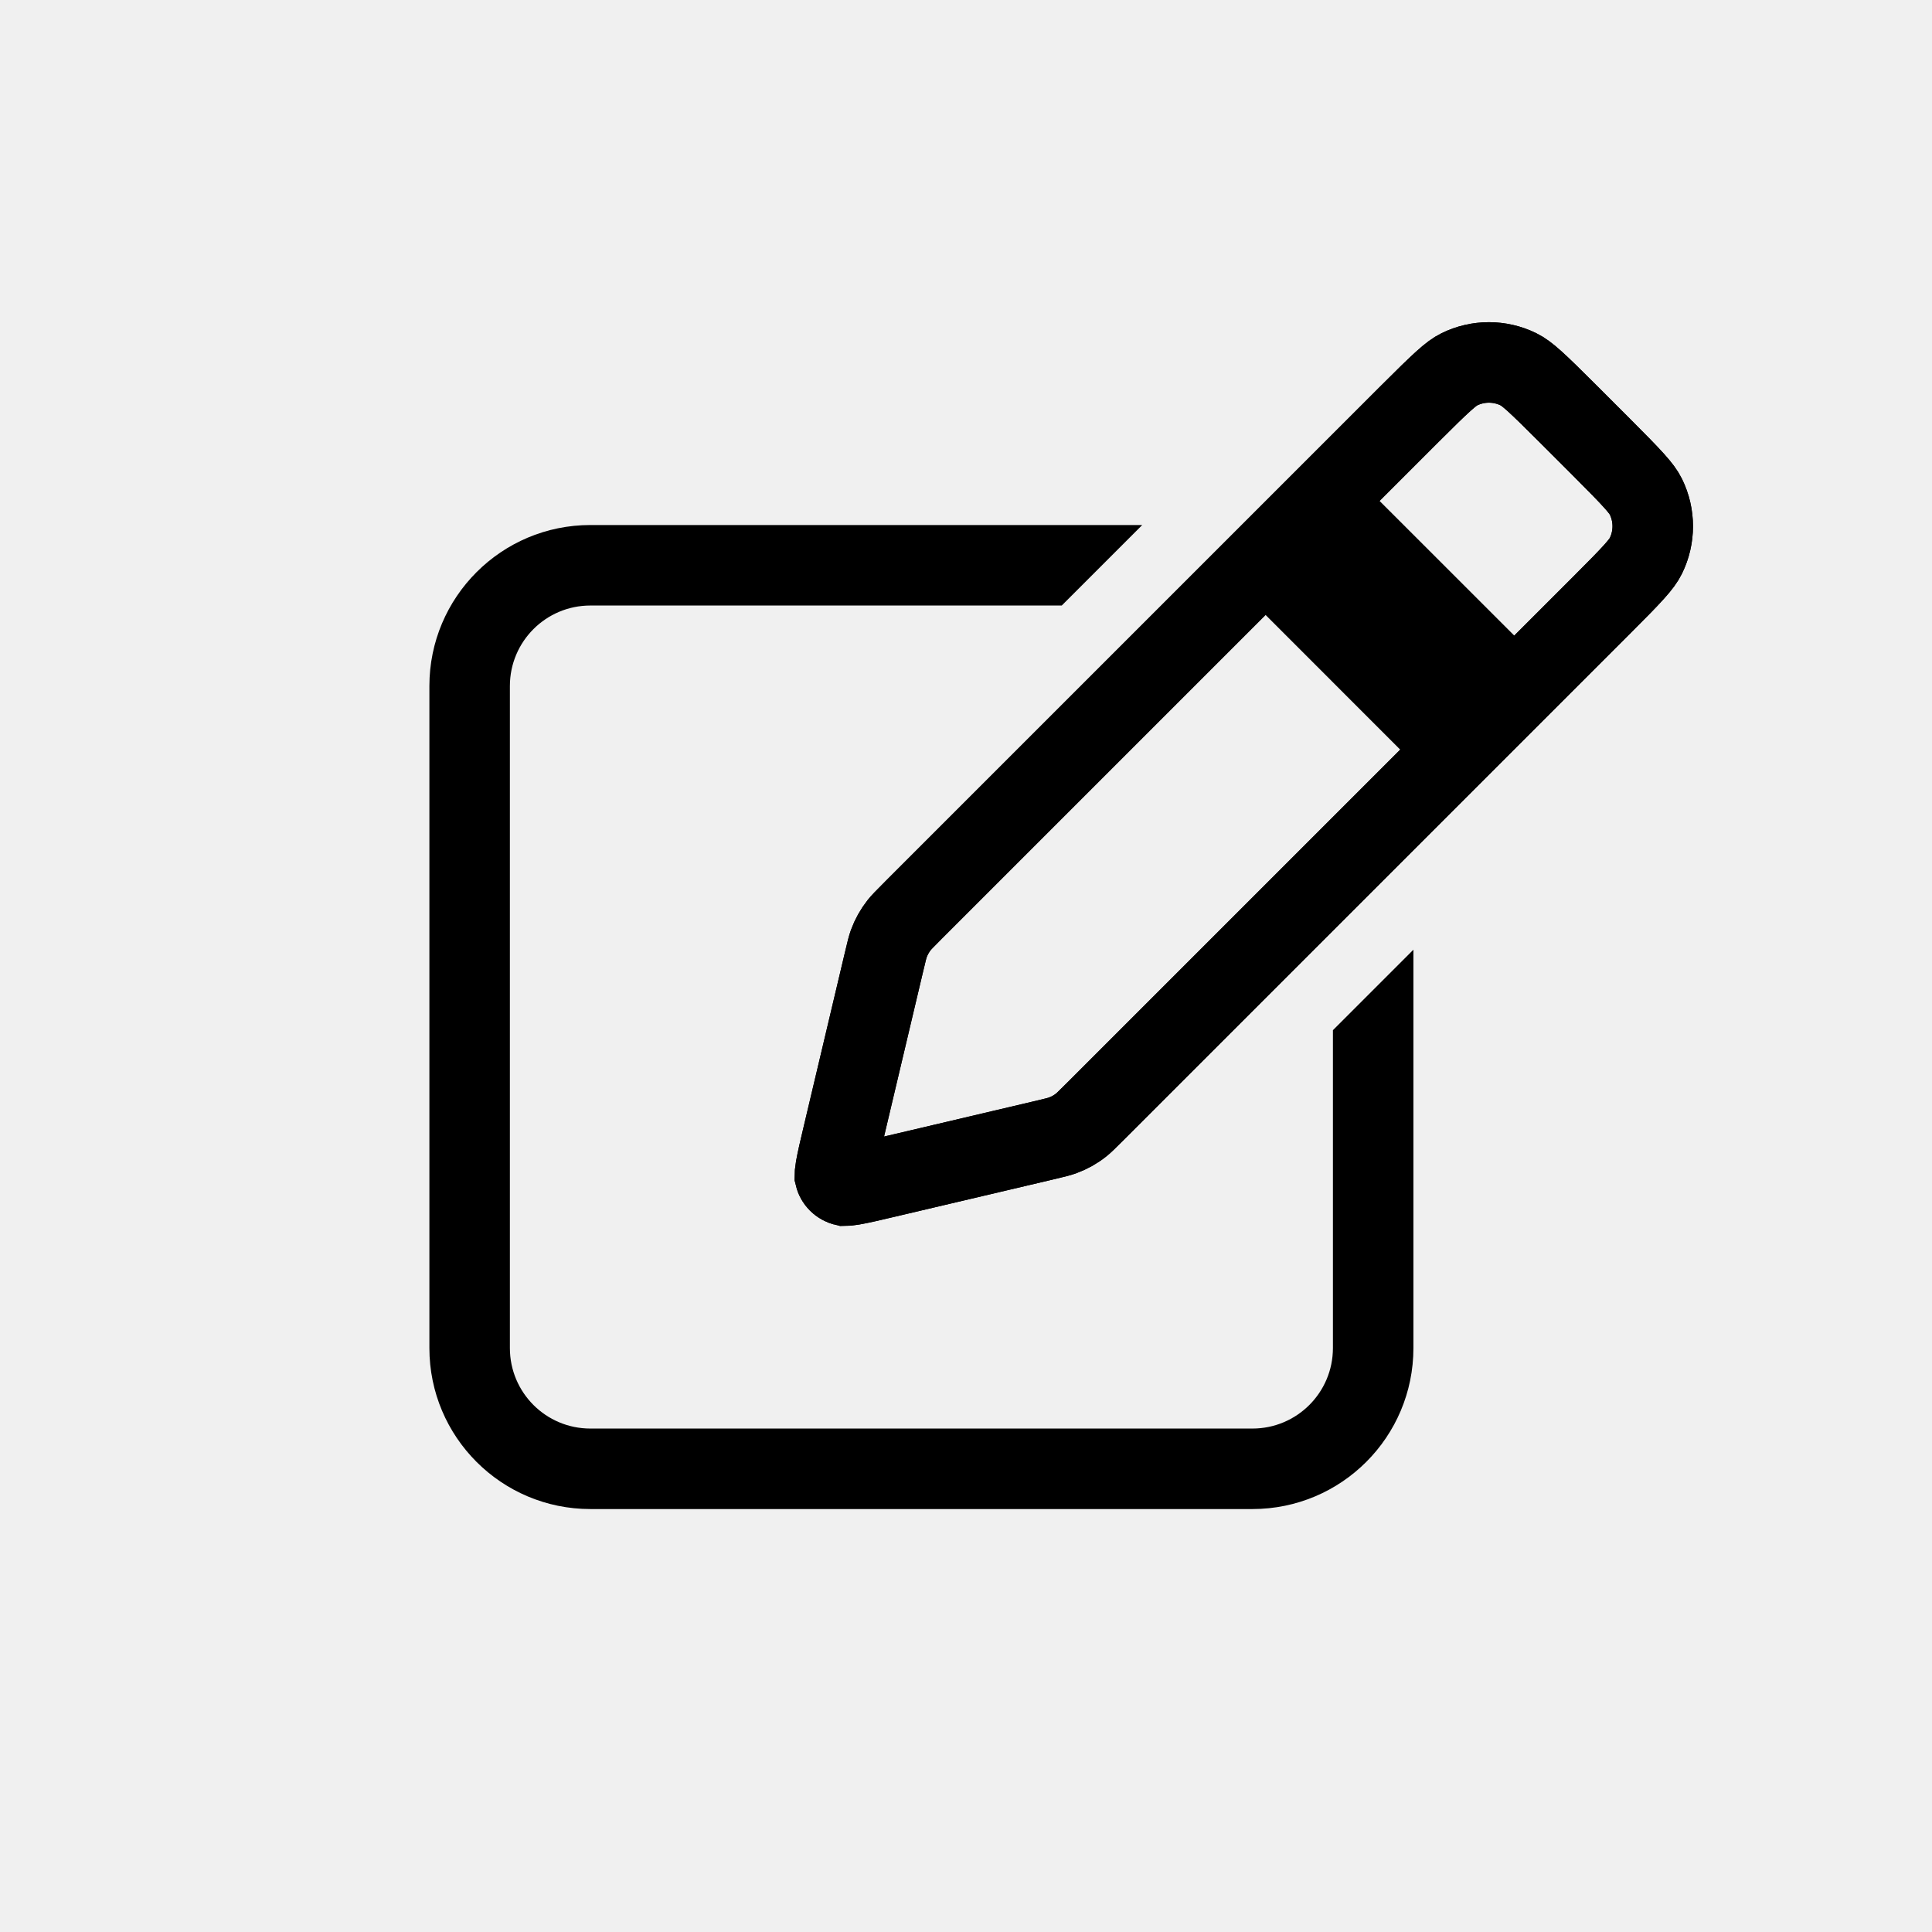
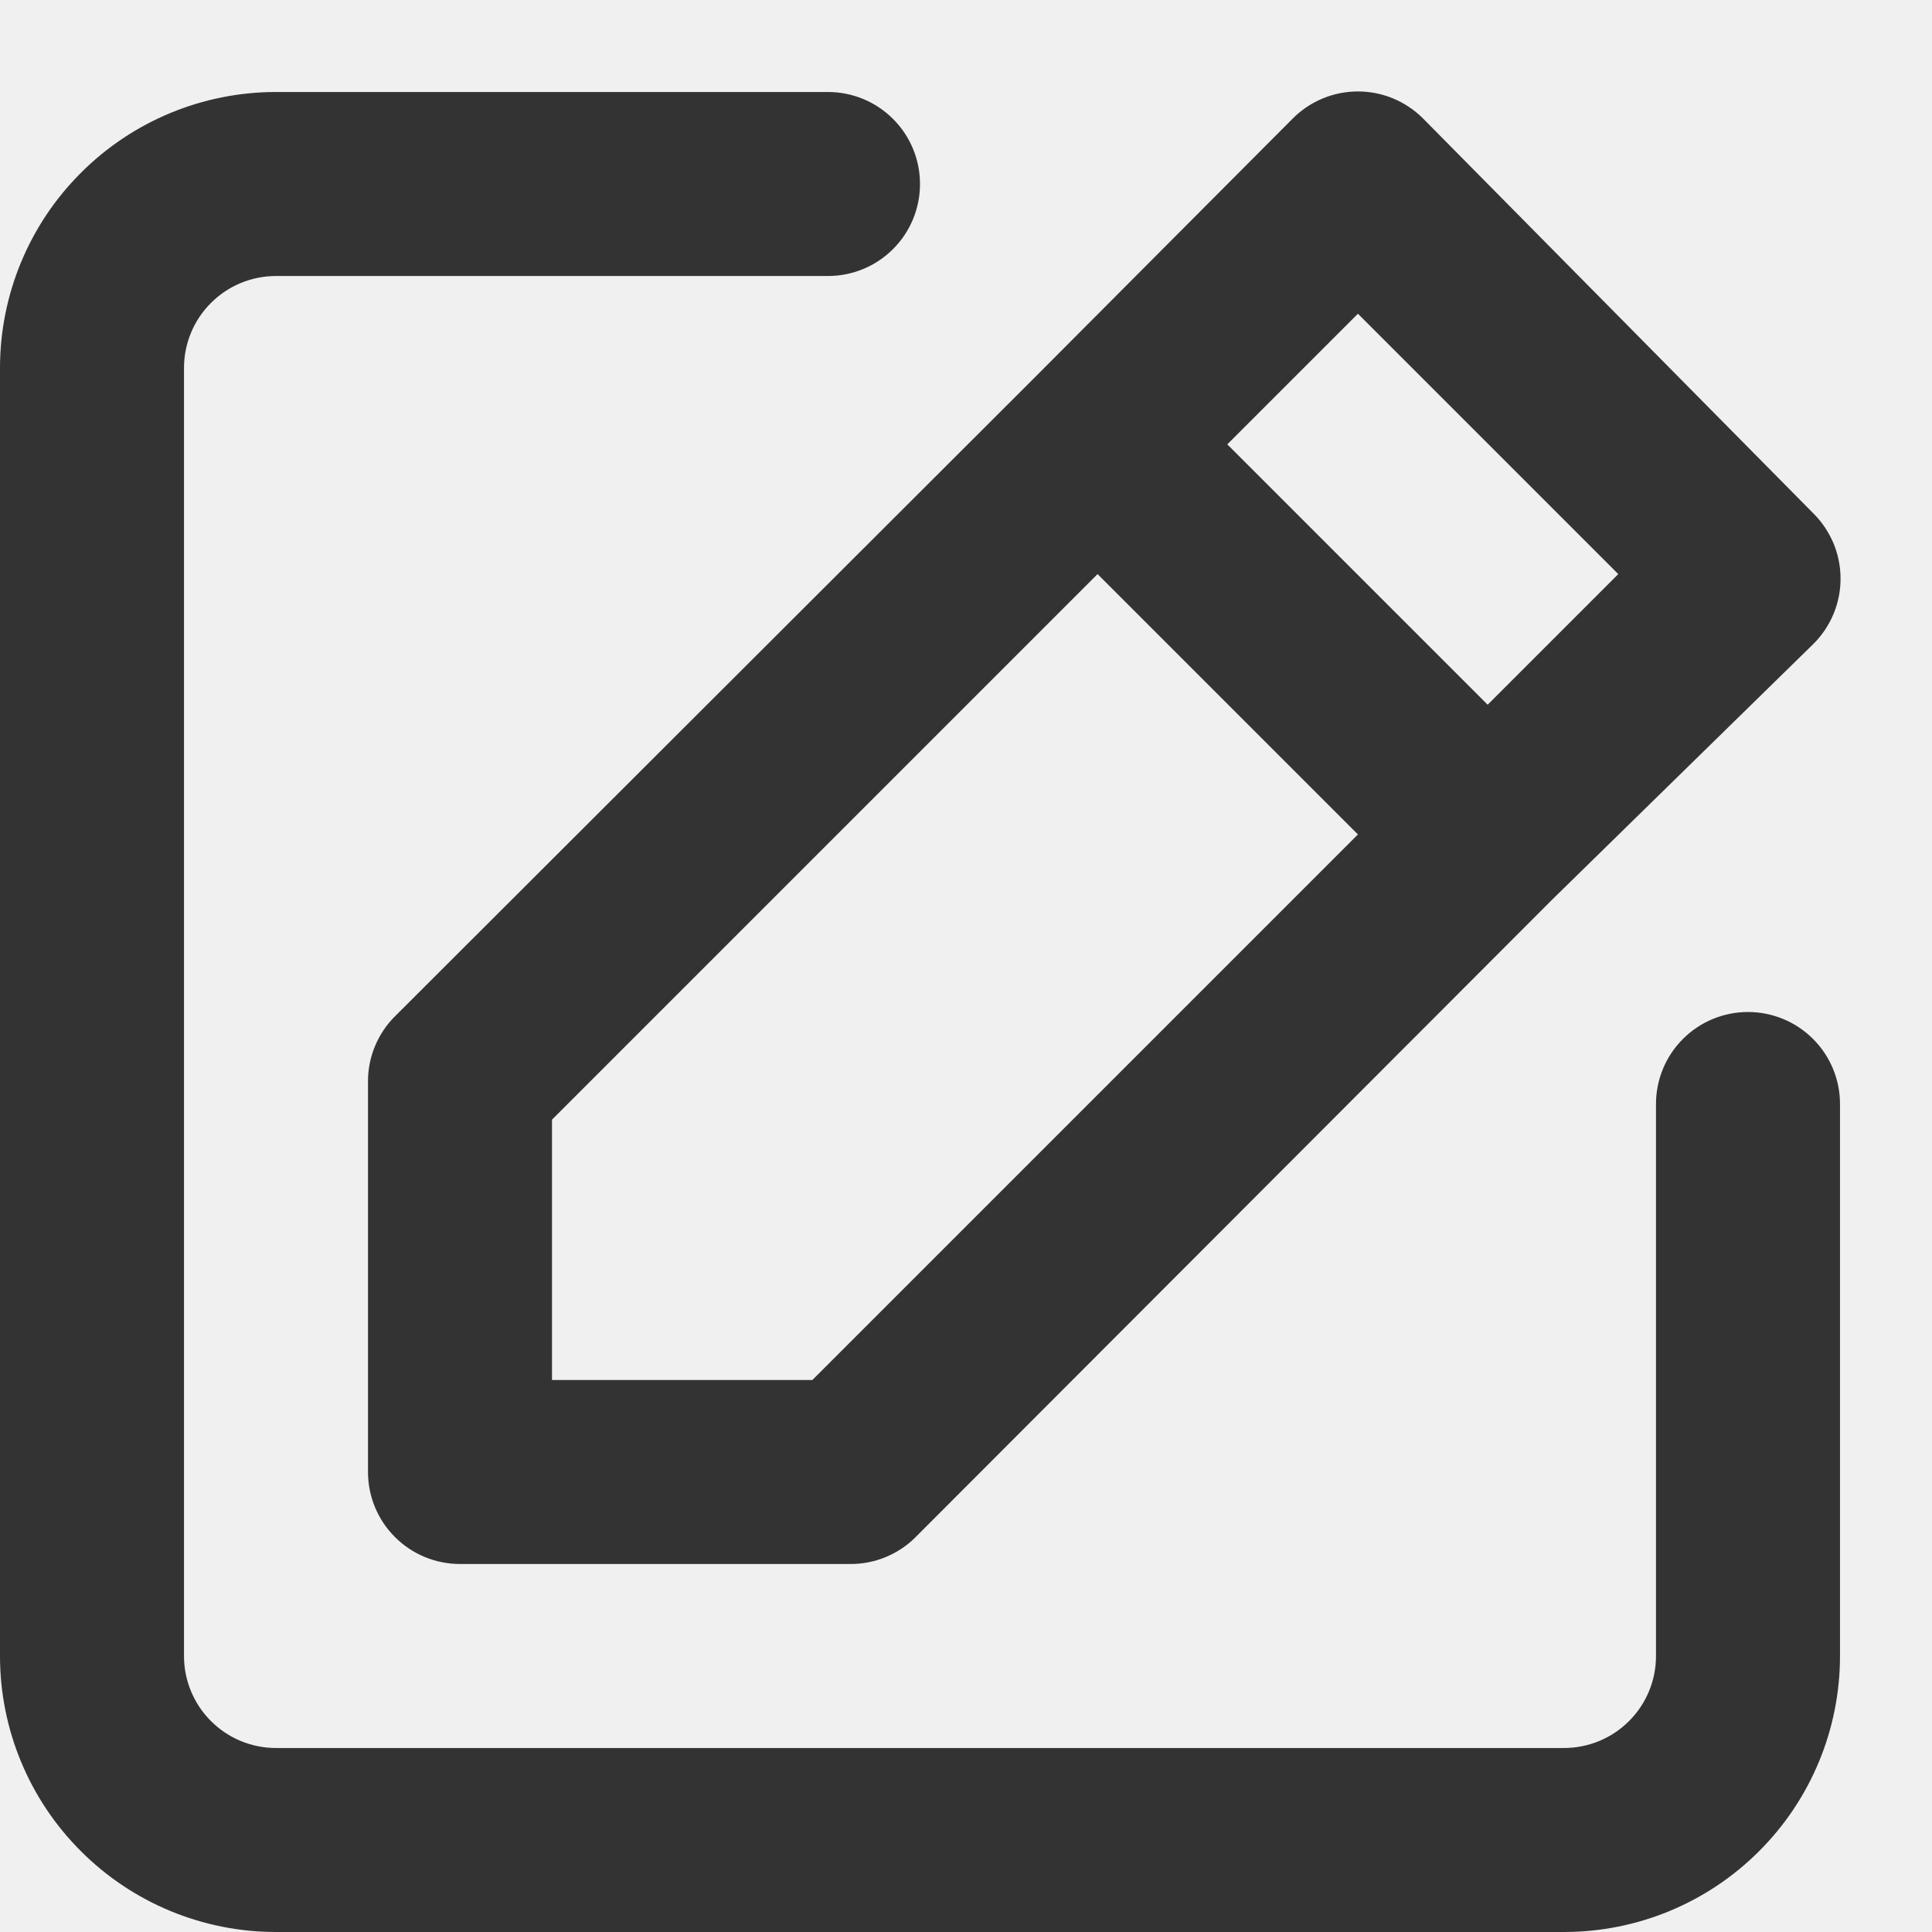
- <svg xmlns="http://www.w3.org/2000/svg" width="36" height="36" viewBox="0 0 36 36" fill="none">
-   <g clip-path="url(#clip0_1_2)">
-     <path d="M23.594 10.406L26.653 13.466L27.116 13.929L28.177 12.868L27.714 12.405L24.654 9.346L23.594 10.406ZM29.222 7.714L29.836 8.328C30.433 8.925 30.591 9.098 30.669 9.256C30.839 9.603 30.839 10.009 30.669 10.356C30.591 10.515 30.433 10.688 29.836 11.284L20.422 20.698C20.243 20.877 20.194 20.924 20.145 20.963C20.04 21.047 19.922 21.112 19.795 21.158C19.736 21.179 19.671 21.196 19.424 21.254L16.518 21.938C16.217 22.009 16.027 22.054 15.884 22.078C15.793 22.093 15.752 22.094 15.742 22.094C15.649 22.072 15.577 22 15.556 21.908C15.556 21.897 15.557 21.857 15.572 21.765C15.597 21.623 15.641 21.432 15.713 21.132L16.465 17.956C16.523 17.709 16.54 17.644 16.561 17.585C16.607 17.459 16.673 17.341 16.756 17.236C16.795 17.187 16.842 17.139 17.021 16.959L26.266 7.714C26.863 7.118 27.036 6.959 27.194 6.881C27.541 6.711 27.947 6.711 28.294 6.881C28.453 6.959 28.626 7.118 29.222 7.714Z" stroke="black" stroke-width="1.5" />
-     <path d="M23.594 10.406L26.653 13.466L27.116 13.929L28.177 12.868L27.714 12.405L24.654 9.346L23.594 10.406ZM29.222 7.714L29.836 8.328C30.433 8.925 30.591 9.098 30.669 9.256C30.839 9.603 30.839 10.009 30.669 10.356C30.591 10.515 30.433 10.688 29.836 11.284L20.422 20.698C20.243 20.877 20.194 20.924 20.145 20.963C20.04 21.047 19.922 21.112 19.795 21.158C19.736 21.179 19.671 21.196 19.424 21.254L16.518 21.938C16.217 22.009 16.027 22.054 15.884 22.078C15.793 22.093 15.752 22.094 15.742 22.094C15.649 22.072 15.577 22 15.556 21.908C15.556 21.897 15.557 21.857 15.572 21.765C15.597 21.623 15.641 21.432 15.713 21.132L16.465 17.956C16.523 17.709 16.54 17.644 16.561 17.585C16.607 17.459 16.673 17.341 16.756 17.236C16.795 17.187 16.842 17.139 17.021 16.959L26.266 7.714C26.863 7.118 27.036 6.959 27.194 6.881C27.541 6.711 27.947 6.711 28.294 6.881C28.453 6.959 28.626 7.118 29.222 7.714Z" stroke="black" stroke-width="1.5" />
-     <path fill-rule="evenodd" clip-rule="evenodd" d="M19.784 11.283H11.001C10.172 11.283 9.501 11.955 9.501 12.783V25.119C9.501 25.948 10.172 26.619 11.001 26.619H23.337C24.165 26.619 24.837 25.948 24.837 25.119V19.196L26.337 17.696V25.119C26.337 26.776 24.994 28.119 23.337 28.119H11.001C9.344 28.119 8.001 26.776 8.001 25.119V12.783C8.001 11.126 9.344 9.783 11.001 9.783H21.284L19.784 11.283Z" fill="black" />
-   </g>
-   <defs>
-     <clipPath id="clip0_1_2">
-       <rect width="23.55" height="22.12" fill="white" transform="translate(8 6)" />
-     </clipPath>
-   </defs>
+ <svg xmlns="http://www.w3.org/2000/svg" width="21" height="21" viewBox="0 0 21 21" fill="none">
+   <path d="M19 11C18.735 11 18.48 11.105 18.293 11.293C18.105 11.48 18 11.735 18 12V18C18 18.265 17.895 18.52 17.707 18.707C17.52 18.895 17.265 19 17 19H3C2.735 19 2.48 18.895 2.293 18.707C2.105 18.52 2 18.265 2 18V4C2 3.735 2.105 3.48 2.293 3.293C2.48 3.105 2.735 3 3 3H9C9.265 3 9.52 2.895 9.707 2.707C9.895 2.52 10 2.265 10 2C10 1.735 9.895 1.48 9.707 1.293C9.52 1.105 9.265 1 9 1H3C2.204 1 1.441 1.316 0.879 1.879C0.316 2.441 0 3.204 0 4V18C0 18.796 0.316 19.559 0.879 20.121C1.441 20.684 2.204 21 3 21H17C17.796 21 18.559 20.684 19.121 20.121C19.684 19.559 20 18.796 20 18V12C20 11.735 19.895 11.48 19.707 11.293C19.52 11.105 19.265 11 19 11ZM4 11.76V16C4 16.265 4.105 16.52 4.293 16.707C4.48 16.895 4.735 17 5 17H9.24C9.372 17.001 9.502 16.976 9.624 16.926C9.746 16.876 9.857 16.803 9.95 16.71L16.87 9.78L19.71 7C19.804 6.907 19.878 6.796 19.929 6.675C19.98 6.553 20.006 6.422 20.006 6.29C20.006 6.158 19.98 6.027 19.929 5.905C19.878 5.784 19.804 5.673 19.71 5.58L15.47 1.29C15.377 1.196 15.266 1.122 15.145 1.071C15.023 1.02 14.892 0.994 14.76 0.994C14.628 0.994 14.497 1.02 14.375 1.071C14.254 1.122 14.143 1.196 14.05 1.29L11.23 4.12L4.29 11.05C4.197 11.143 4.124 11.254 4.074 11.376C4.024 11.498 3.999 11.628 4 11.76ZM14.76 3.41L17.59 6.24L16.17 7.66L13.34 4.83L14.76 3.41ZM6 12.17L11.93 6.24L14.76 9.07L8.83 15H6V12.17Z" fill="#333" />
</svg>
